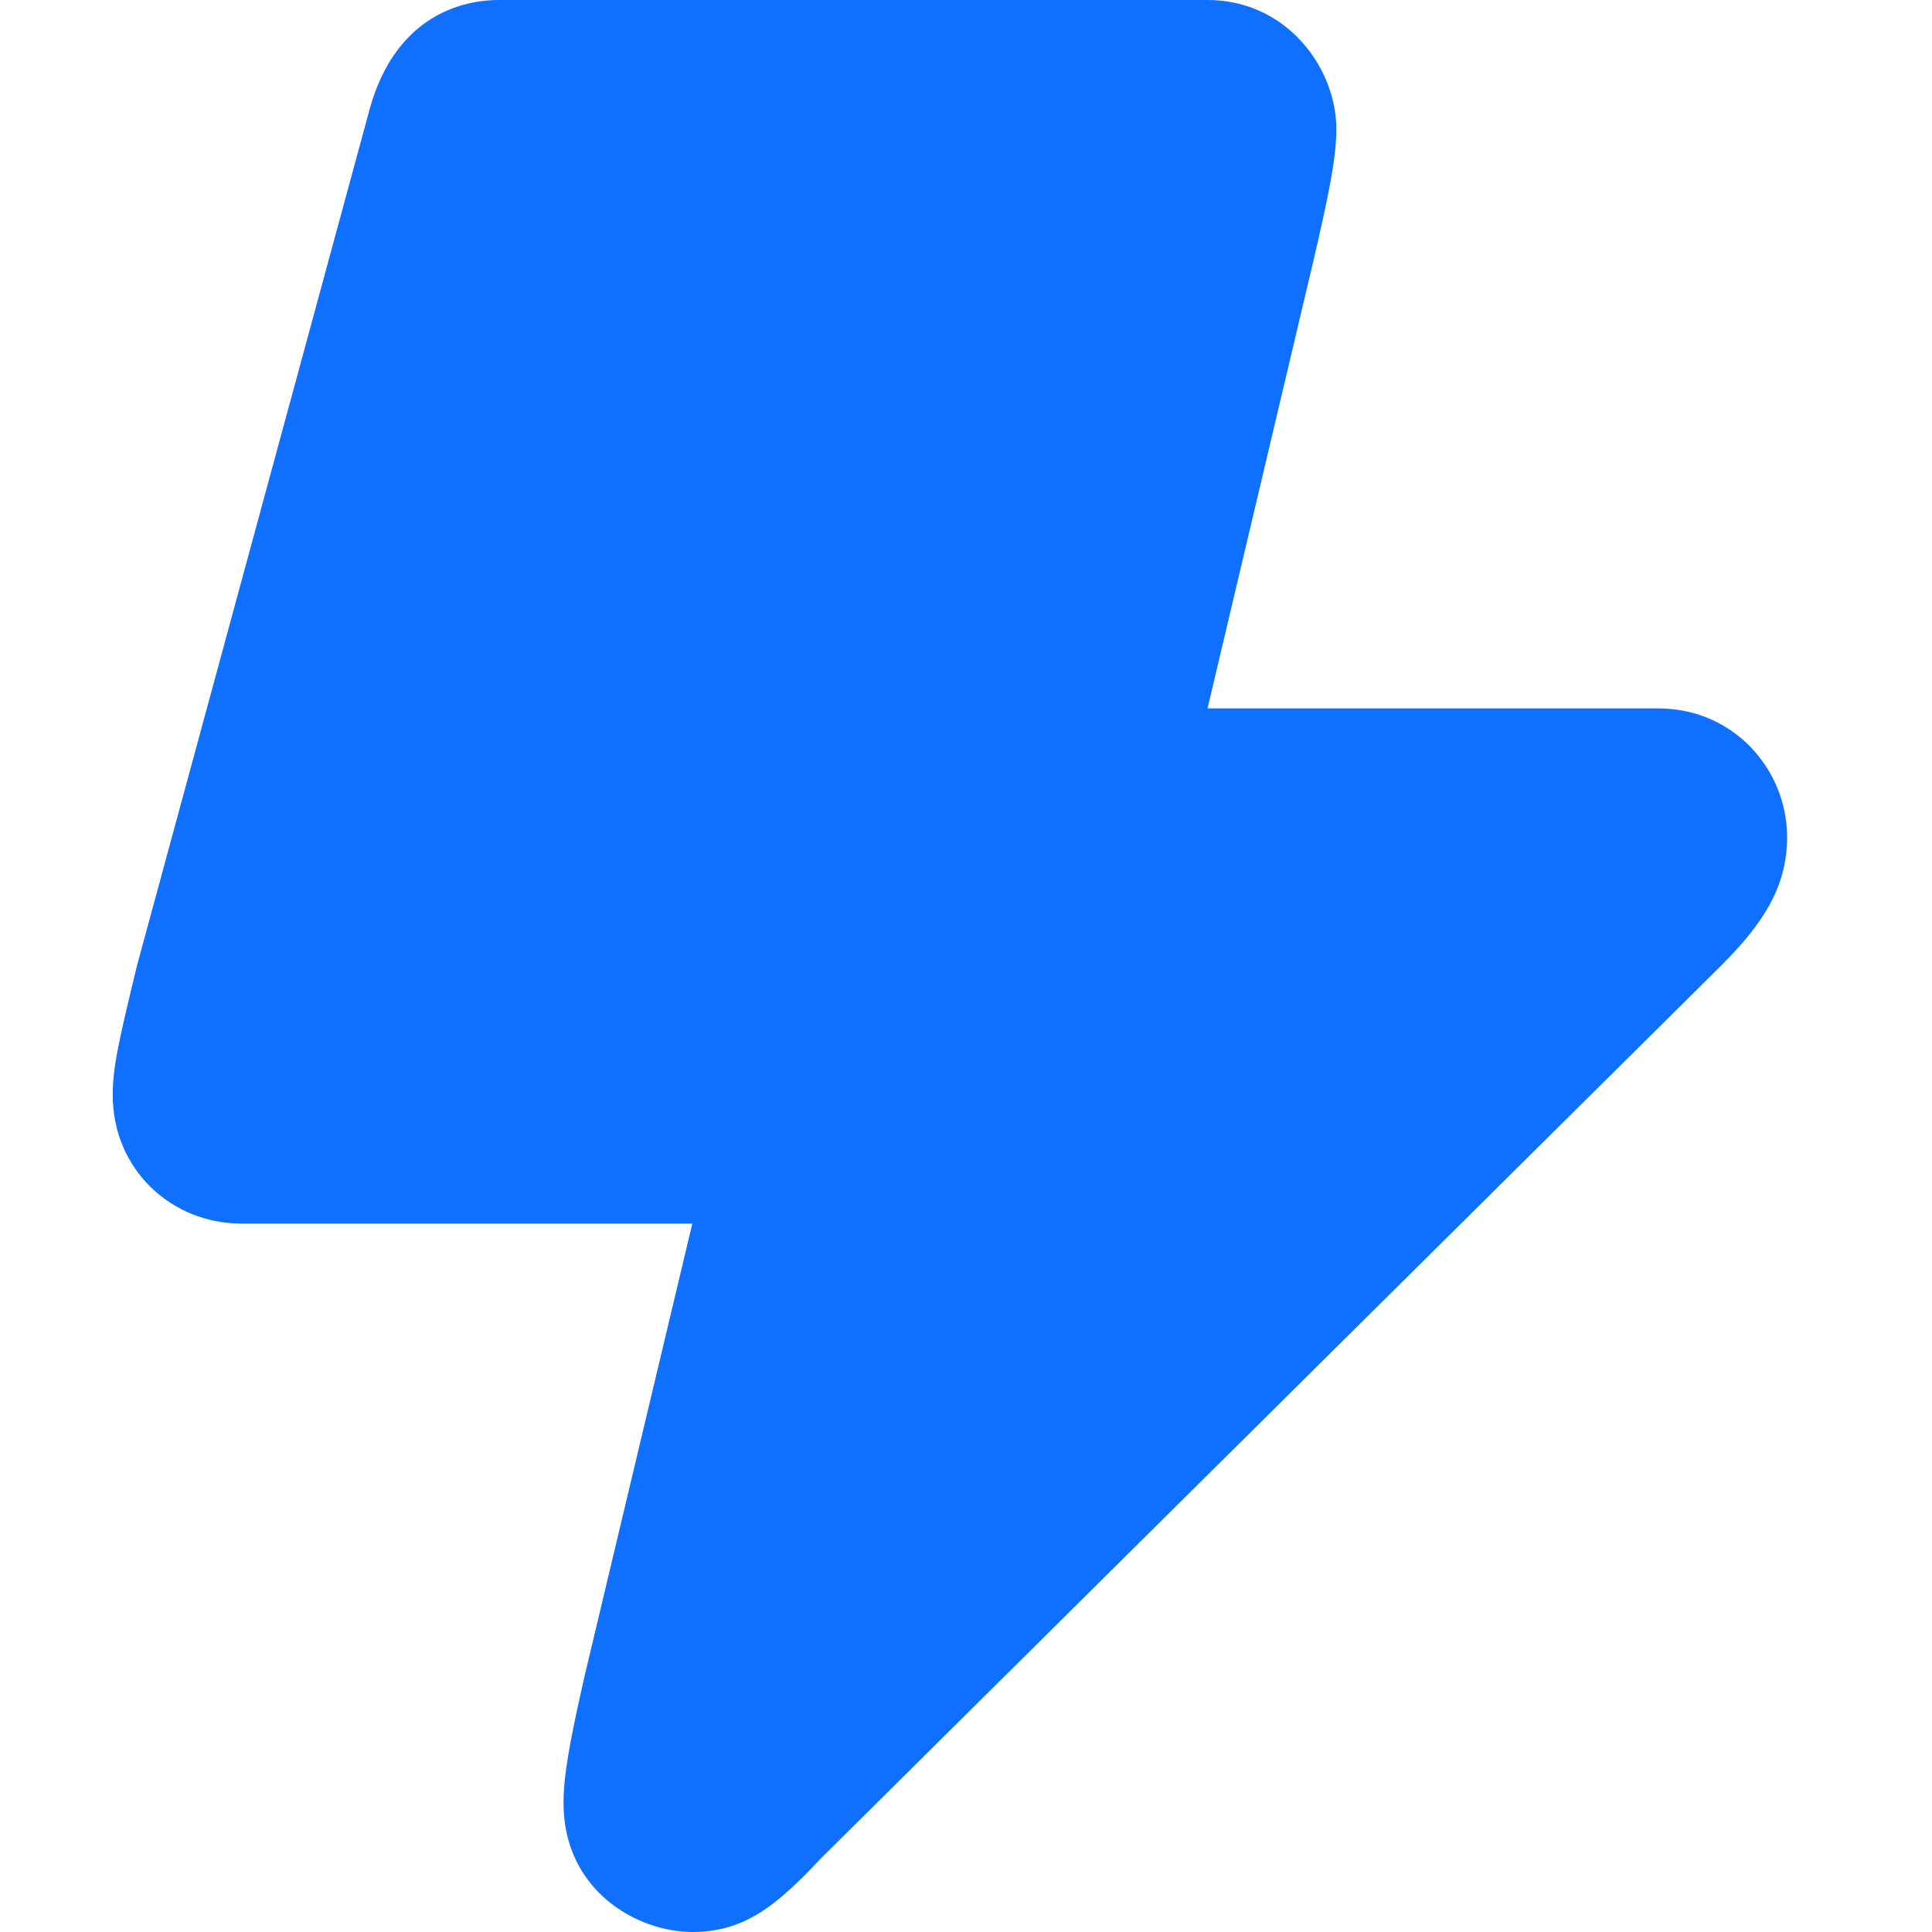
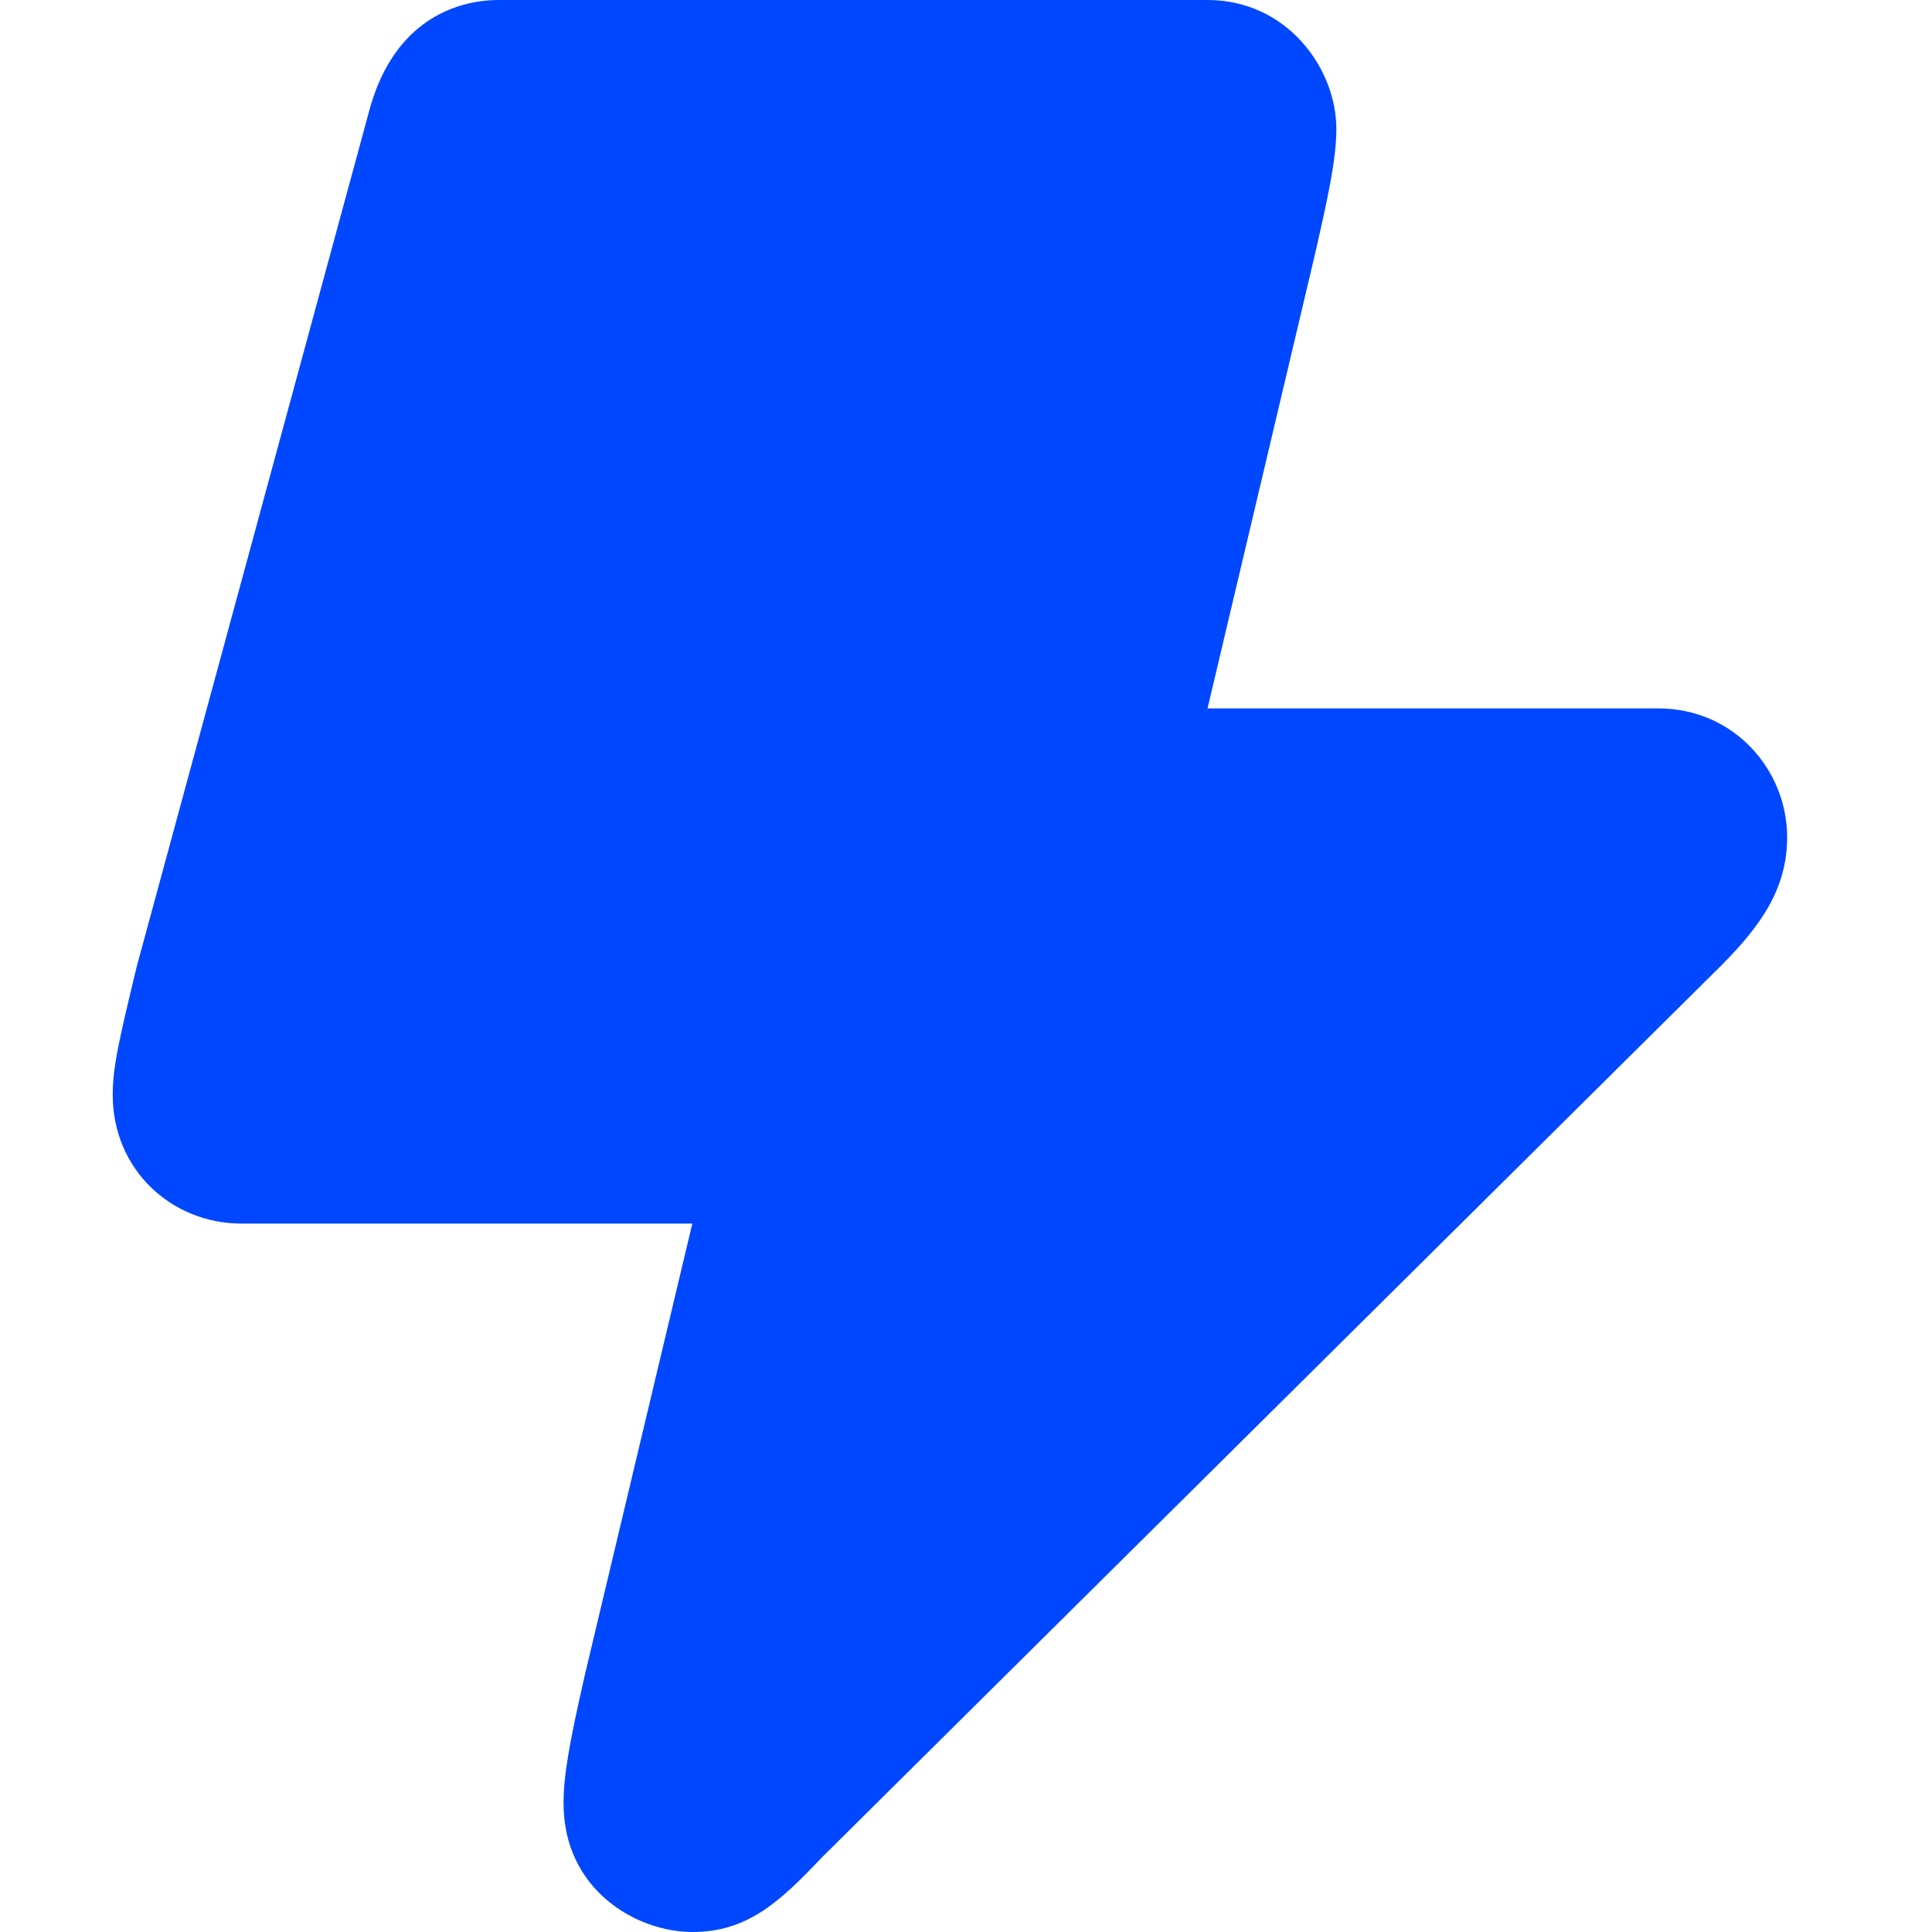
<svg xmlns="http://www.w3.org/2000/svg" width="64" height="64" viewBox="0 0 64 64" fill="none">
-   <path d="M8.001 40.533C5.691 40.533 3.734 38.756 3.734 36.267C3.734 35.332 3.956 34.4 4.534 32L12.268 3.533C13.078 0.734 15.039 0 16.534 0H40.001C42.634 0 44.268 2.268 44.268 4.267C44.268 5.267 44.001 6.5 43.534 8.533L40.001 23.467H54.934C57.435 23.467 59.201 25.5 59.201 27.733C59.201 29.434 58.335 30.667 57.002 32L27.201 61.555C25.782 63.059 24.716 64 22.934 64C21.087 64 18.668 62.609 18.668 59.733C18.668 58.835 18.855 57.758 19.378 55.467L22.934 40.533H8.001Z" fill="#0F6FFF" />
+   <path d="M8.001 40.533C5.691 40.533 3.734 38.756 3.734 36.267C3.734 35.332 3.956 34.4 4.534 32L12.268 3.533C13.078 0.734 15.039 0 16.534 0H40.001C42.634 0 44.268 2.268 44.268 4.267C44.268 5.267 44.001 6.5 43.534 8.533L40.001 23.467H54.934C57.435 23.467 59.201 25.5 59.201 27.733C59.201 29.434 58.335 30.667 57.002 32L27.201 61.555C25.782 63.059 24.716 64 22.934 64C21.087 64 18.668 62.609 18.668 59.733C18.668 58.835 18.855 57.758 19.378 55.467L22.934 40.533H8.001Z" fill="#0047FF" />
</svg>
